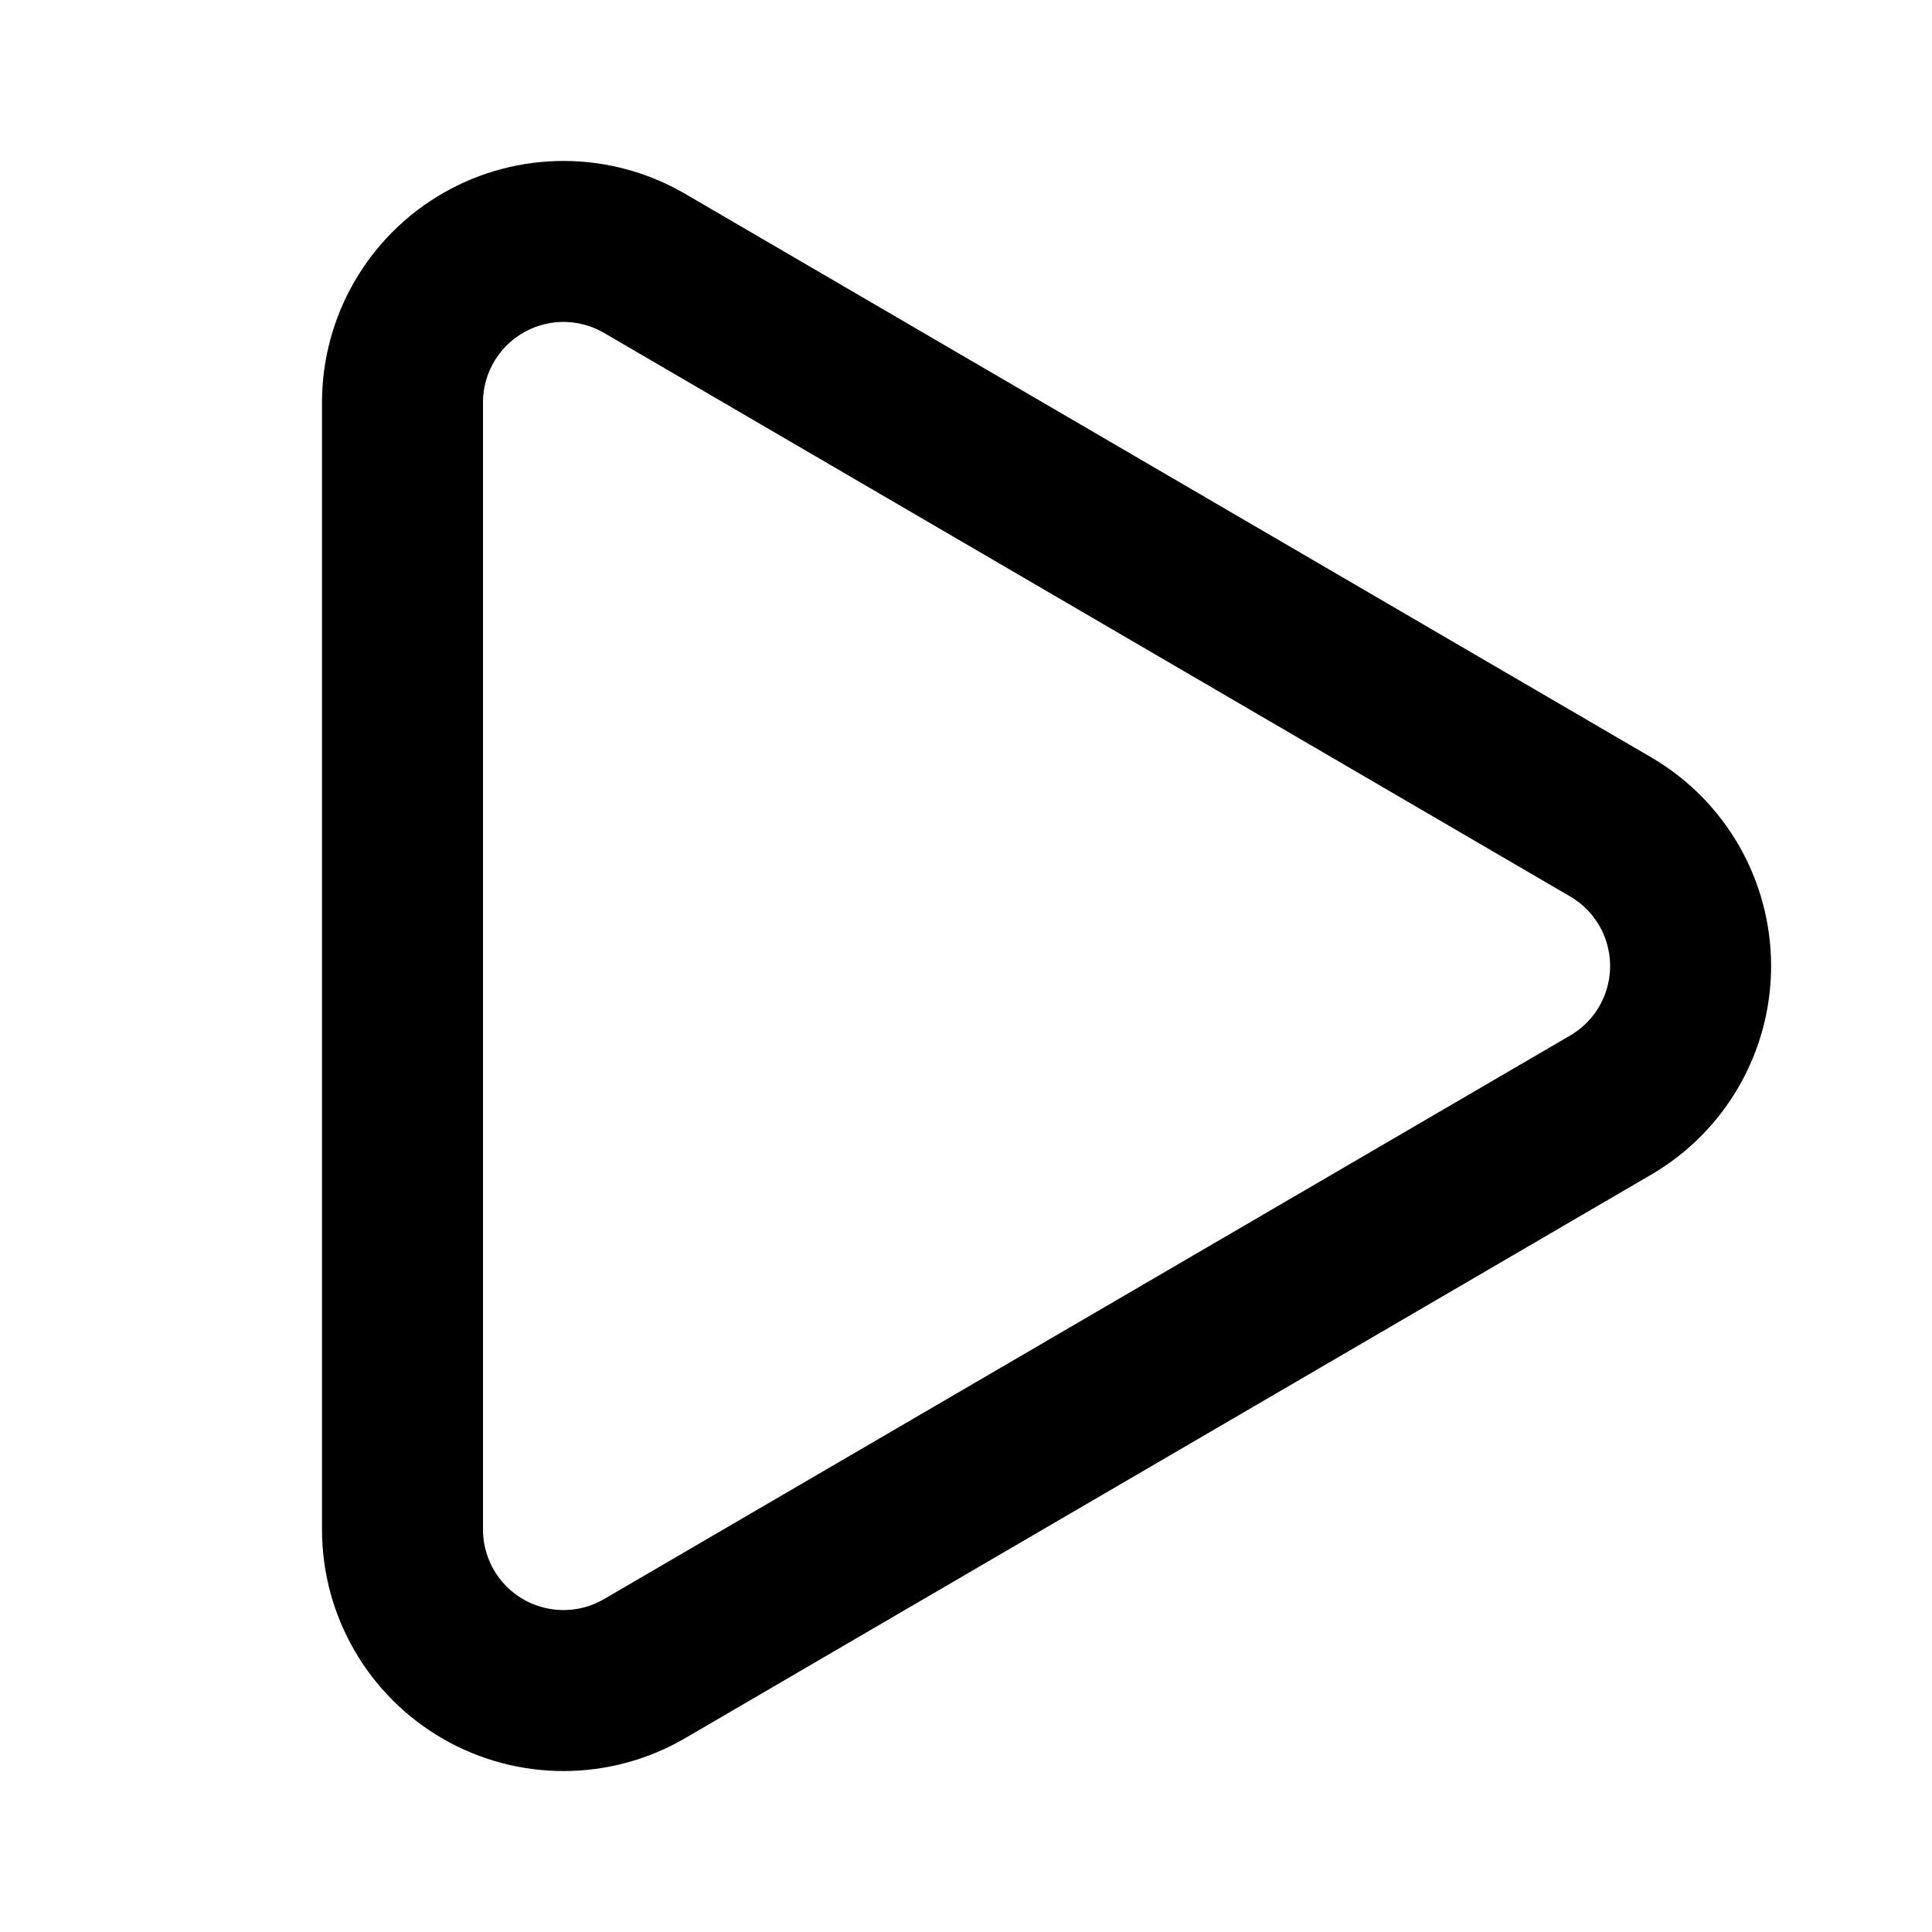
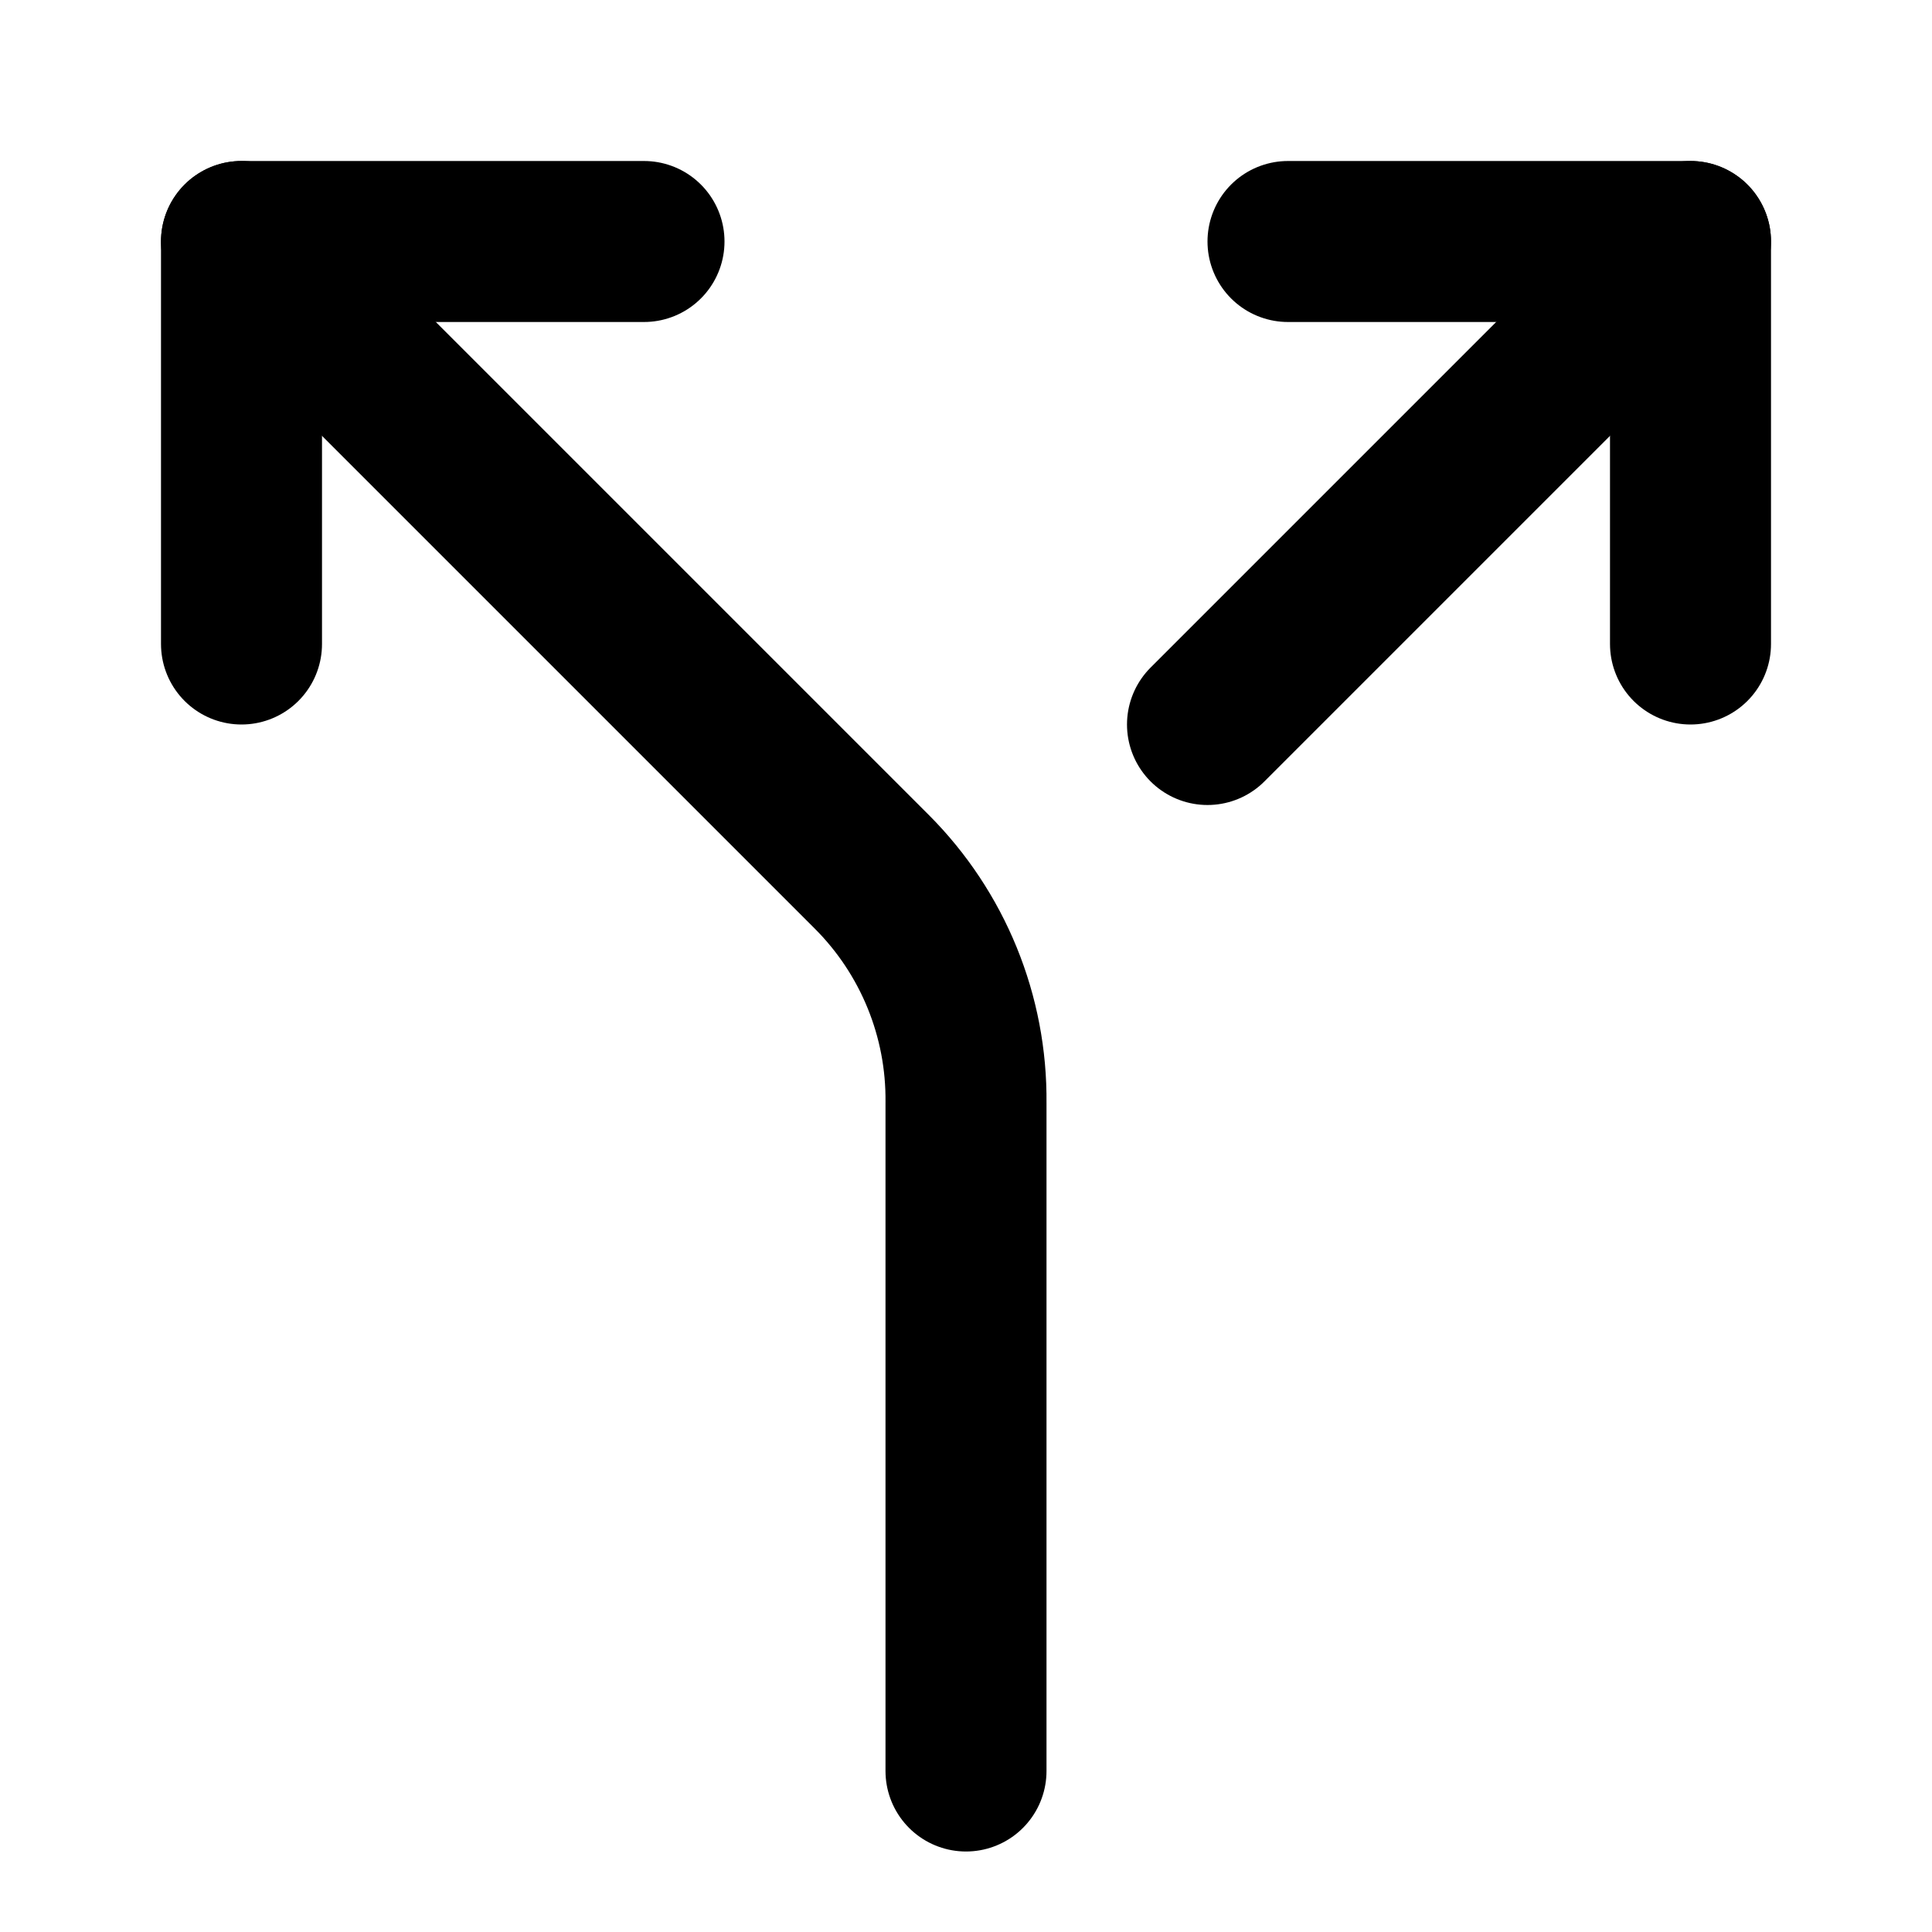
<svg xmlns="http://www.w3.org/2000/svg" width="24" height="24" viewBox="0 0 24 24" fill="none" stroke="currentColor" stroke-width="2" stroke-linecap="round" stroke-linejoin="round">
-   <path d="M5 5a2 2 0 0 1 3.008-1.728l11.997 6.998a2 2 0 0 1 .003 3.458l-12 7A2 2 0 0 1 5 19z" />
+   <path d="M16 3h5v5" />
+   <path d="M8 3H3v5" />
+   <path d="M12 22v-8.3a4 4 0 0 0-1.172-2.872L3 3" />
+   <path d="m15 9 6-6" />
</svg>
